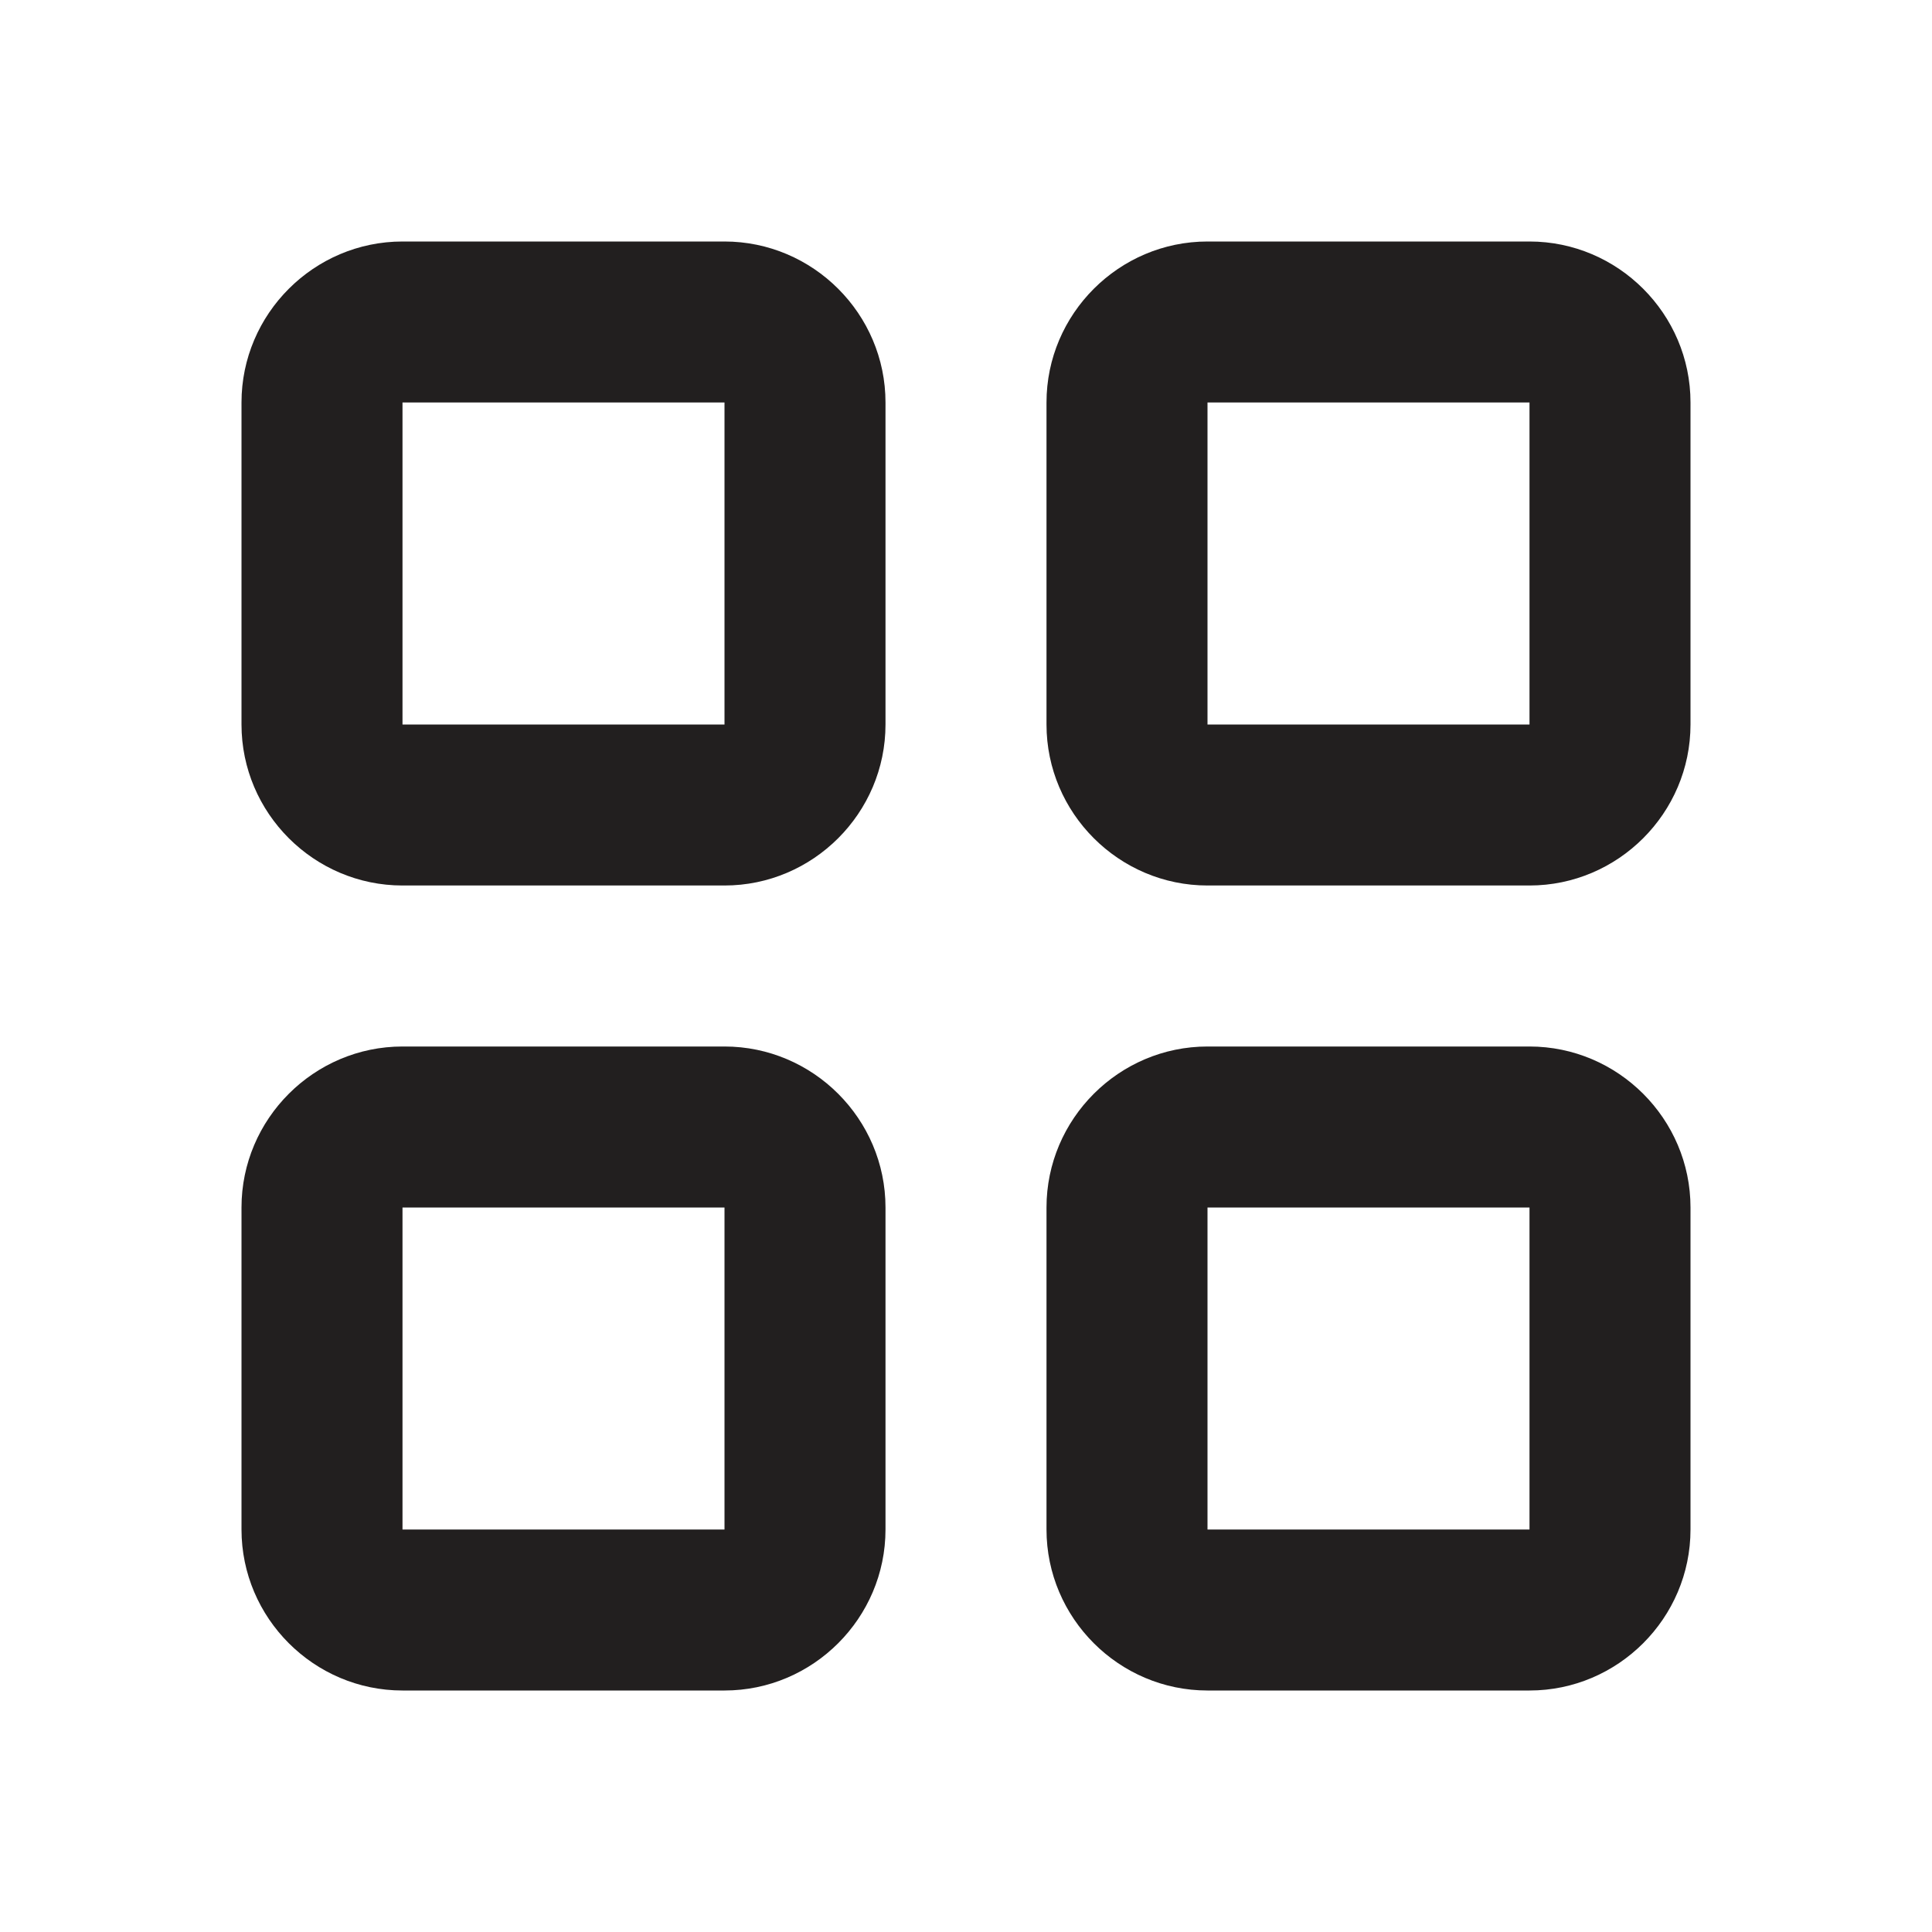
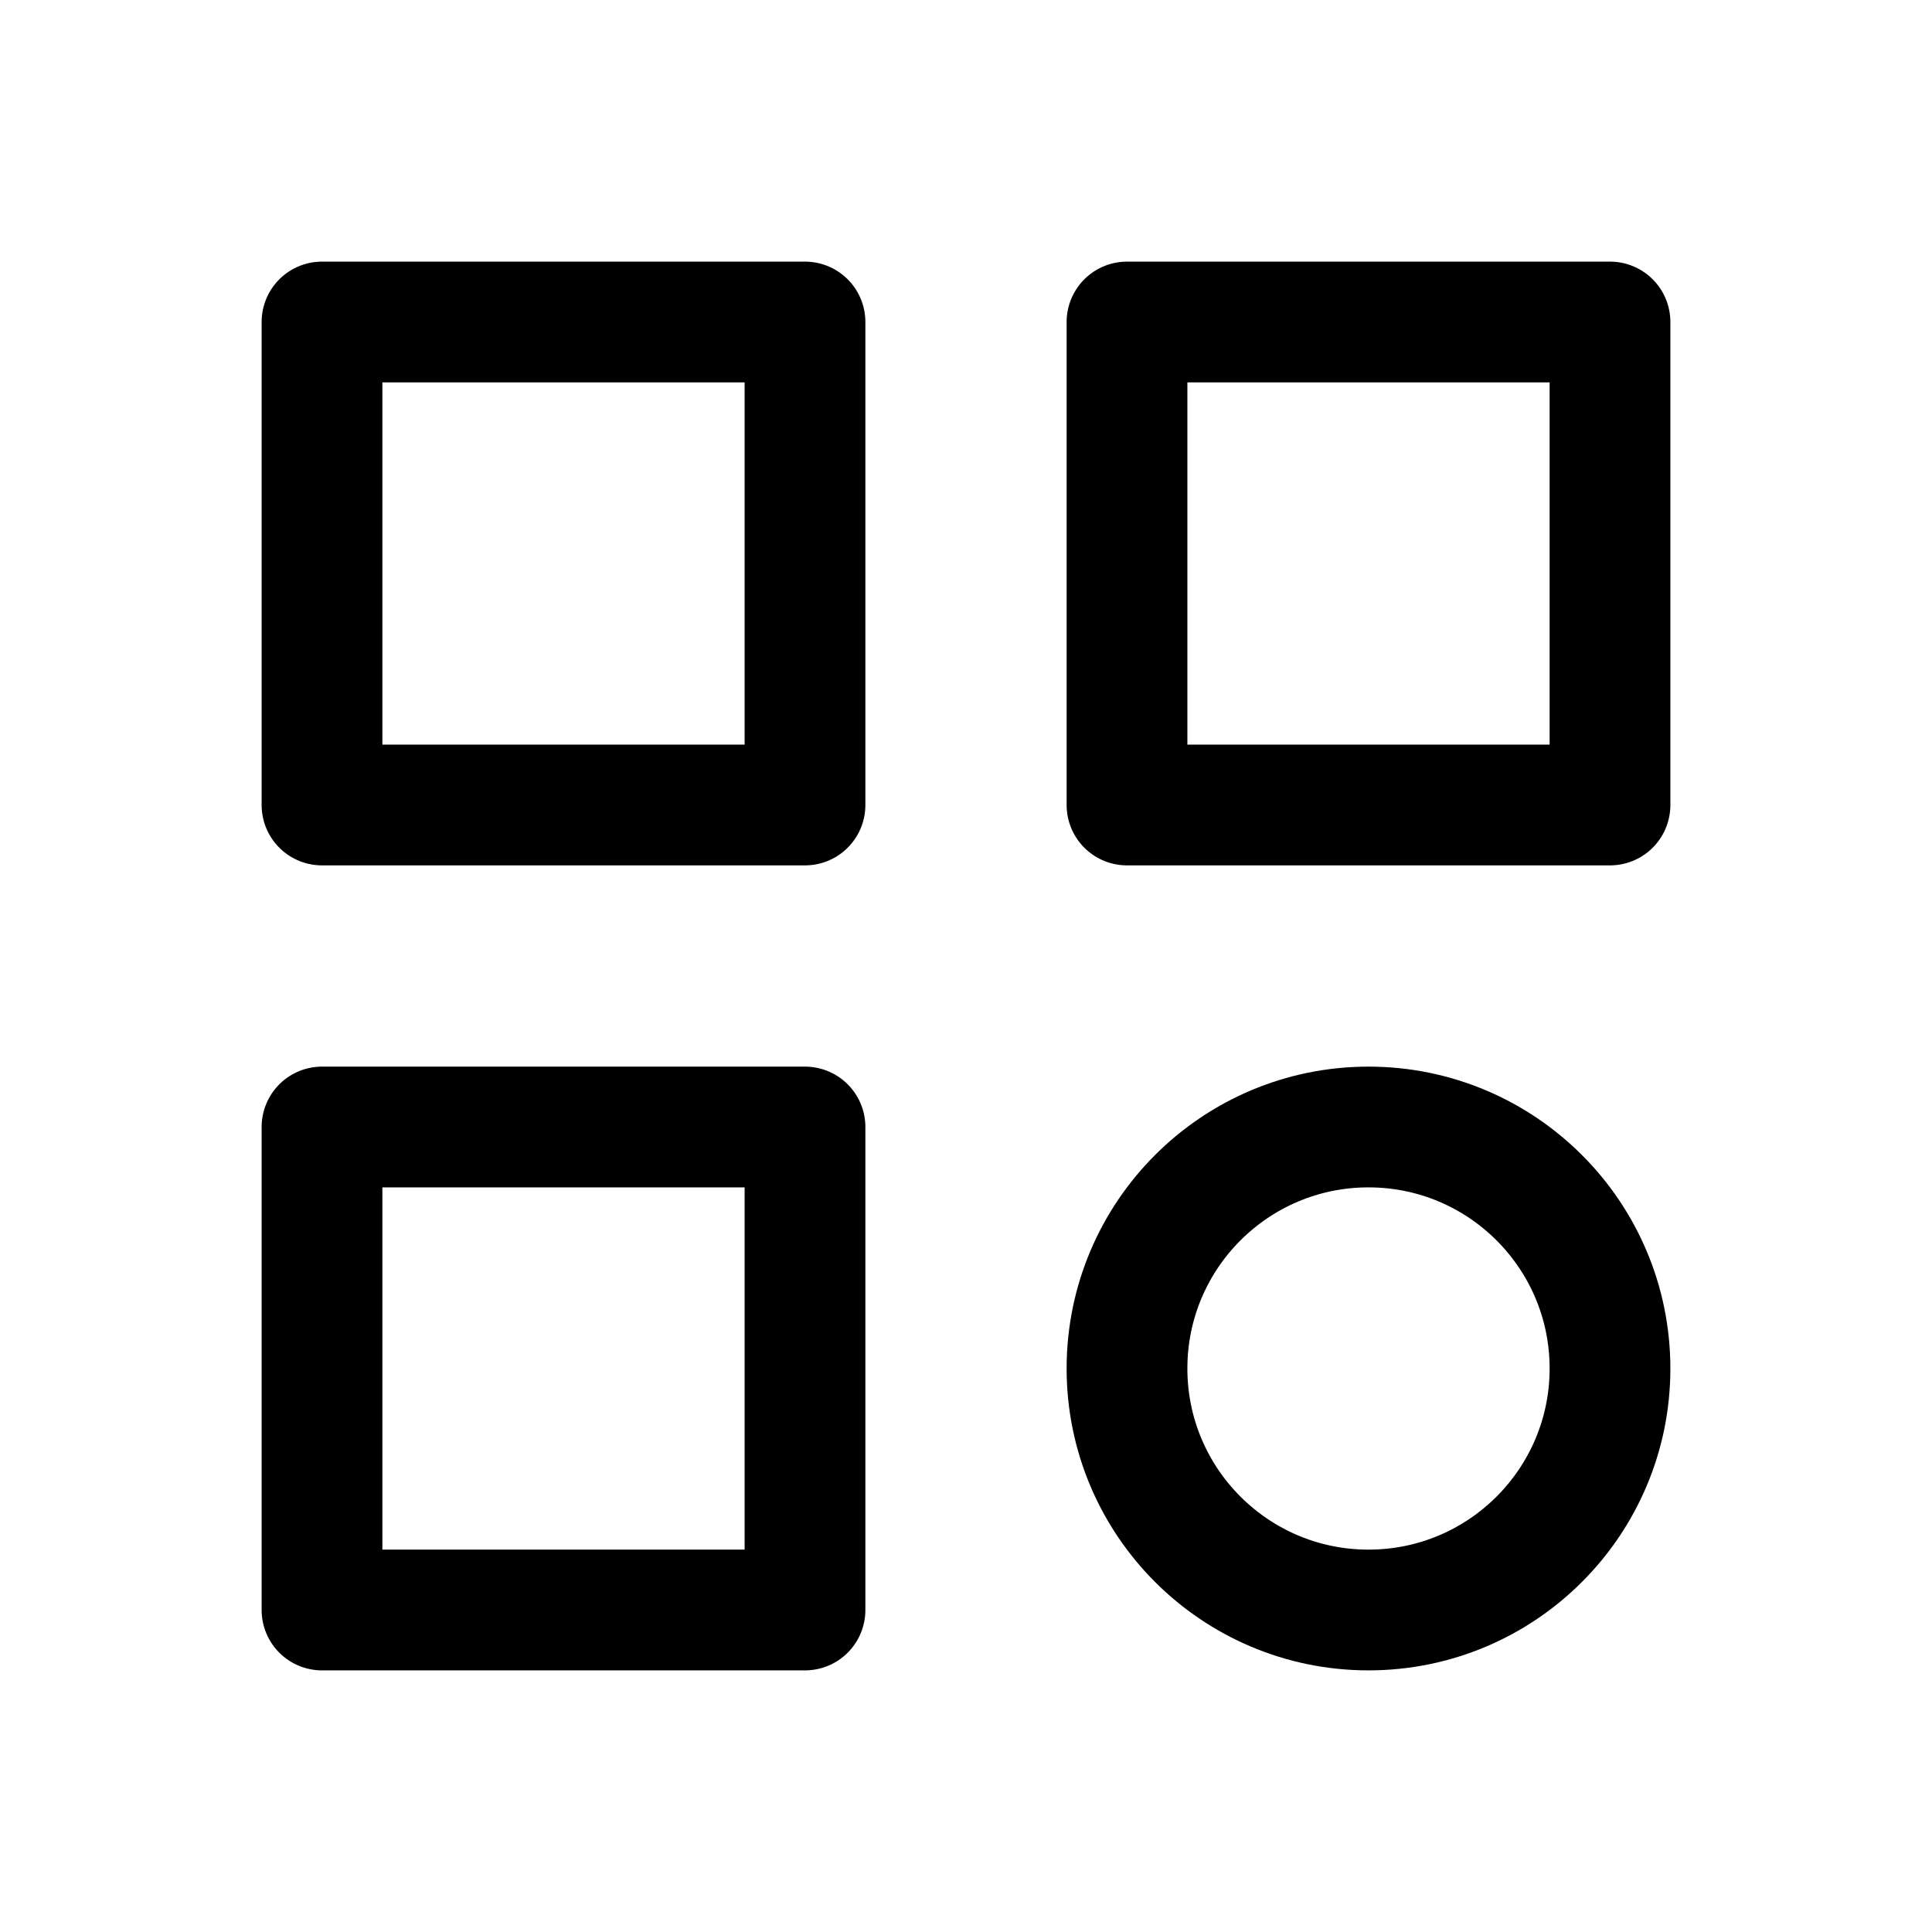
- <svg xmlns="http://www.w3.org/2000/svg" version="1.1" id="Layer_1" x="0px" y="0px" viewBox="0 0 24 24" enable-background="new 0 0 24 24" xml:space="preserve">
-   <g>
-     <path fill="#221F1F" d="M9,5v4H5V5H9 M9,3H5C3.9,3,3,3.9,3,5v4c0,1.1,0.9,2,2,2h4c1.1,0,2-0.9,2-2V5C11,3.9,10.1,3,9,3L9,3z" />
-     <path fill="#221F1F" d="M19,5v4h-4V5H19 M19,3h-4c-1.1,0-2,0.9-2,2v4c0,1.1,0.9,2,2,2h4c1.1,0,2-0.9,2-2V5C21,3.9,20.1,3,19,3L19,3   z" />
-     <path fill="#221F1F" d="M9,15v4H5v-4H9 M9,13H5c-1.1,0-2,0.9-2,2v4c0,1.1,0.9,2,2,2h4c1.1,0,2-0.9,2-2v-4C11,13.9,10.1,13,9,13   L9,13z" />
-     <path fill="#221F1F" d="M19,15v4h-4v-4H19 M19,13h-4c-1.1,0-2,0.9-2,2v4c0,1.1,0.9,2,2,2h4c1.1,0,2-0.9,2-2v-4   C21,13.9,20.1,13,19,13L19,13z" />
-   </g>
+ <svg xmlns="http://www.w3.org/2000/svg" class="icon icon-tabler icon-tabler-category" width="24" height="24" viewBox="0 0 24 24" stroke-width="1.5" stroke="currentColor" fill="none" stroke-linecap="round" stroke-linejoin="round">
+   <path stroke="none" d="M0 0h24v24H0z" fill="none" />
+   <path d="M4 4h6v6h-6z" />
+   <path d="M14 4h6v6h-6z" />
+   <path d="M4 14h6v6h-6z" />
+   <path d="M17 17m-3 0a3 3 0 1 0 6 0a3 3 0 1 0 -6 0" />
</svg>
